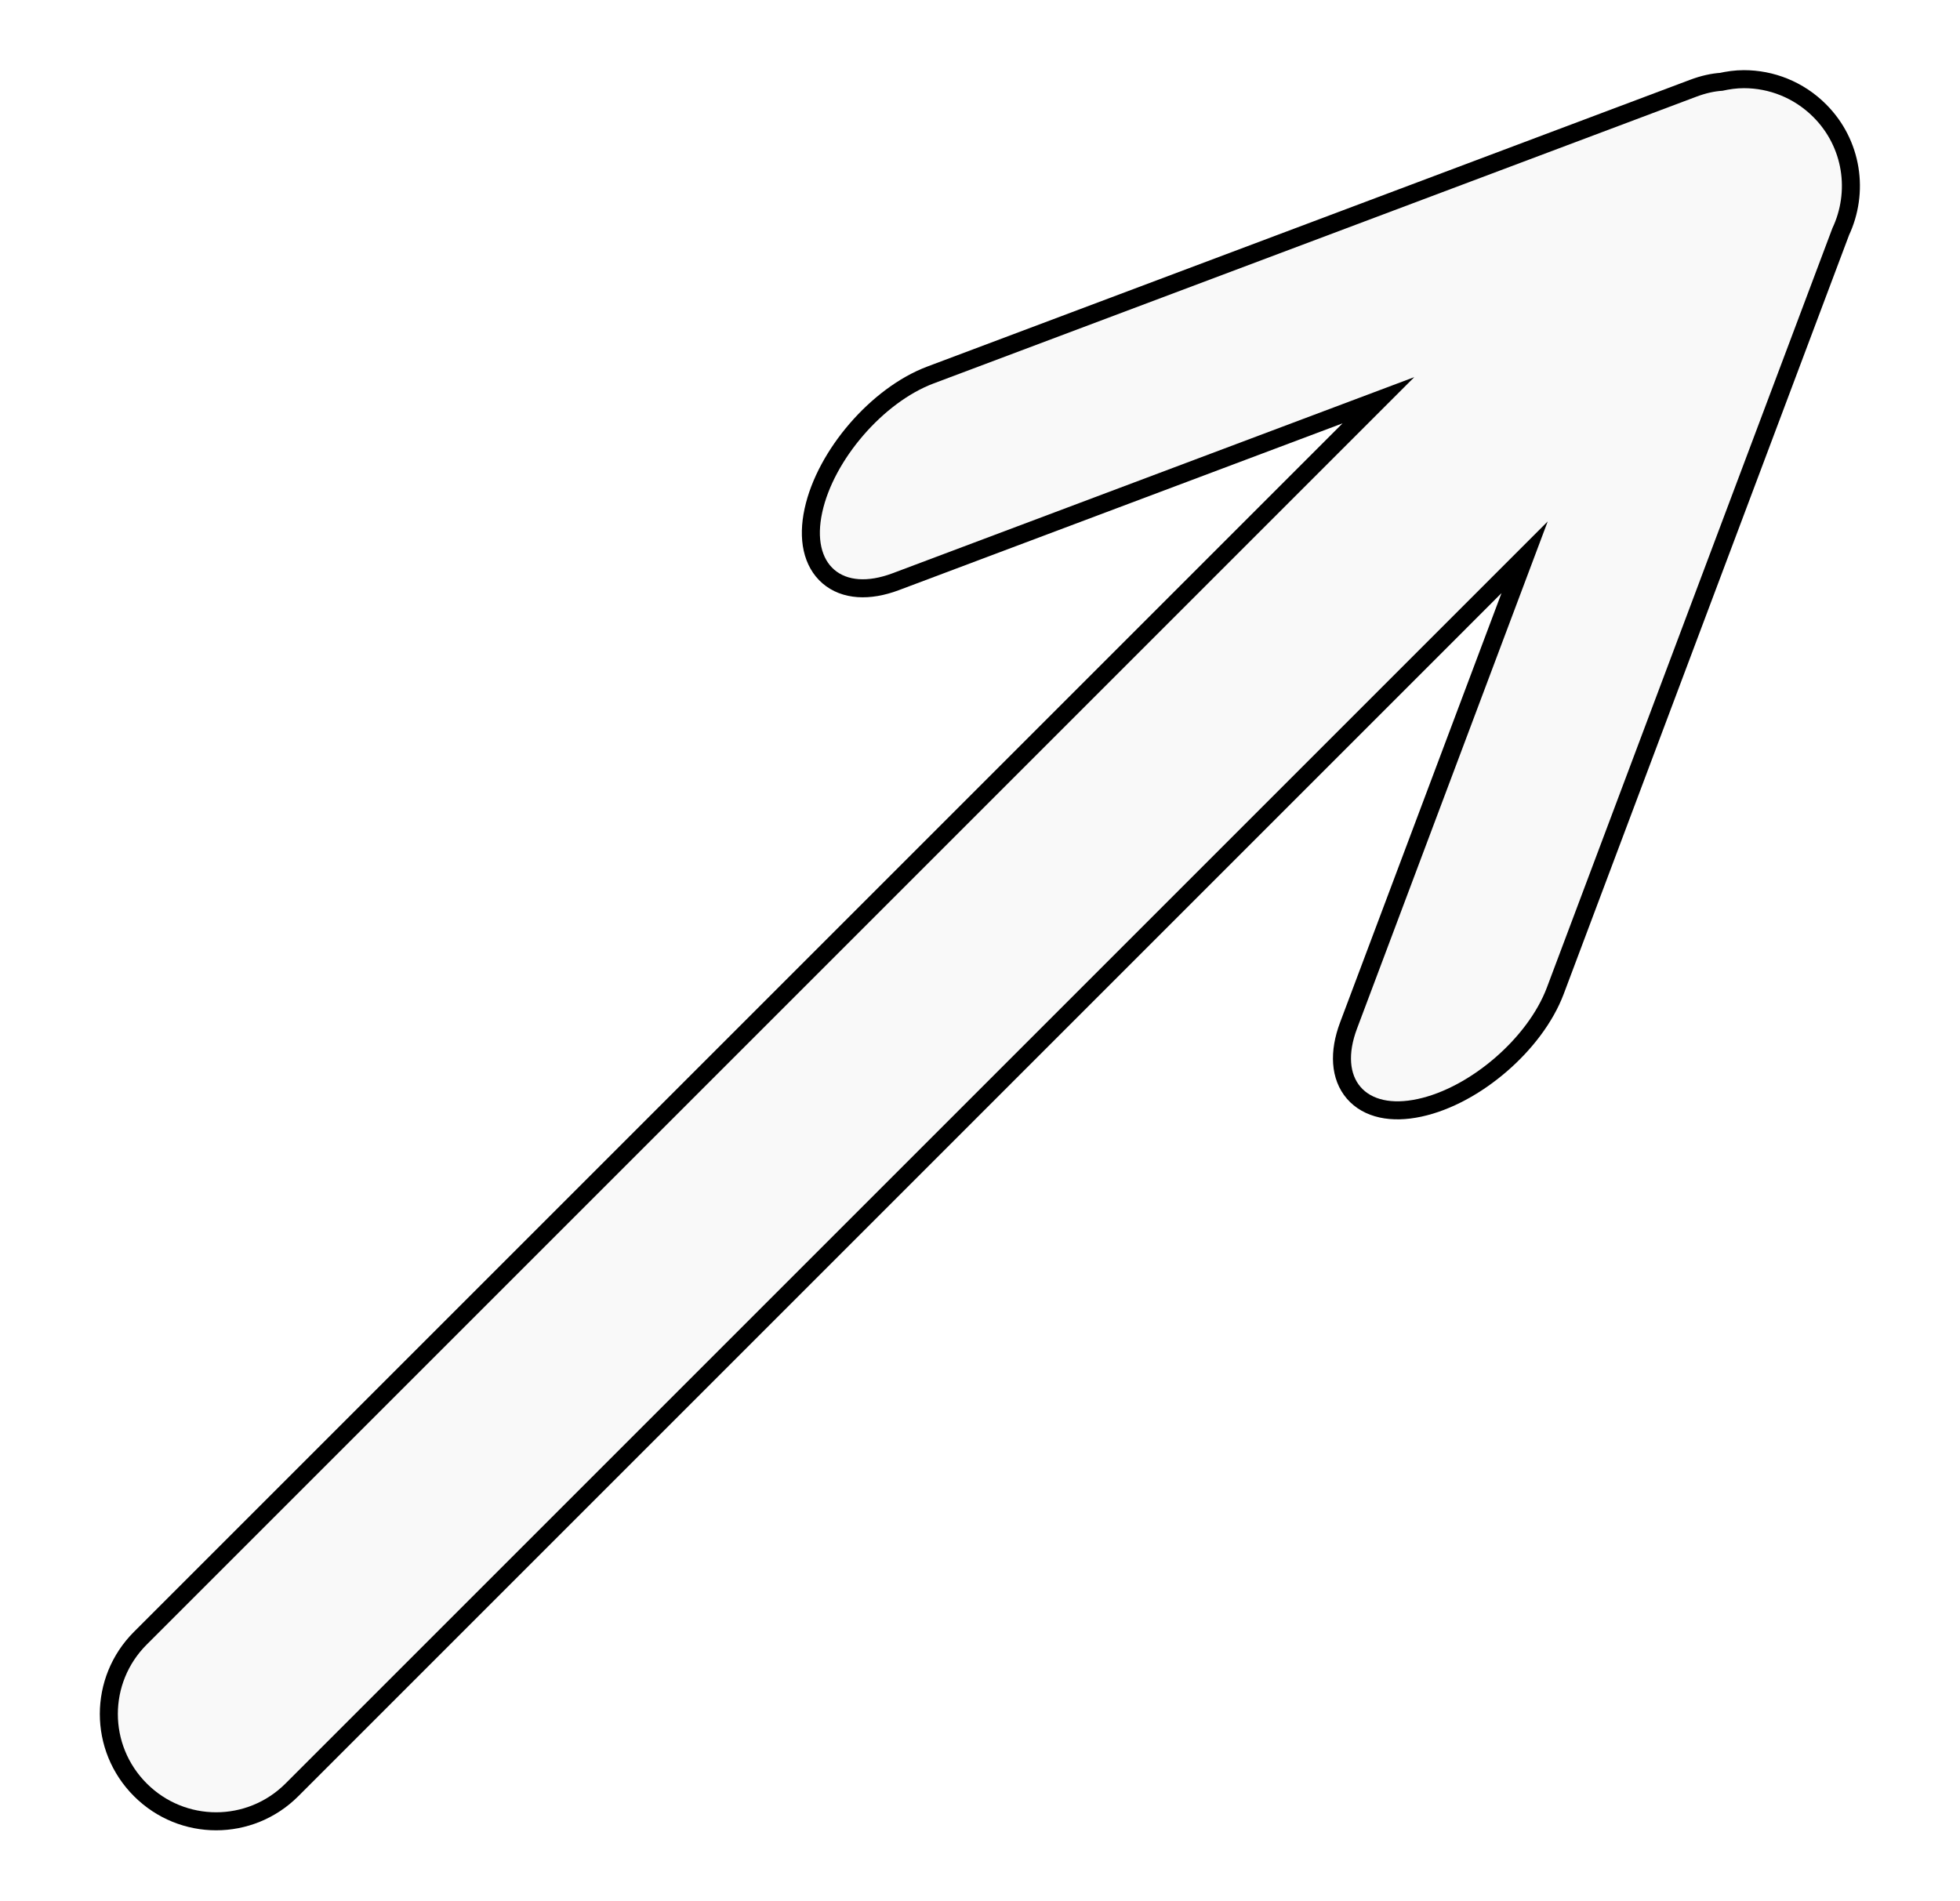
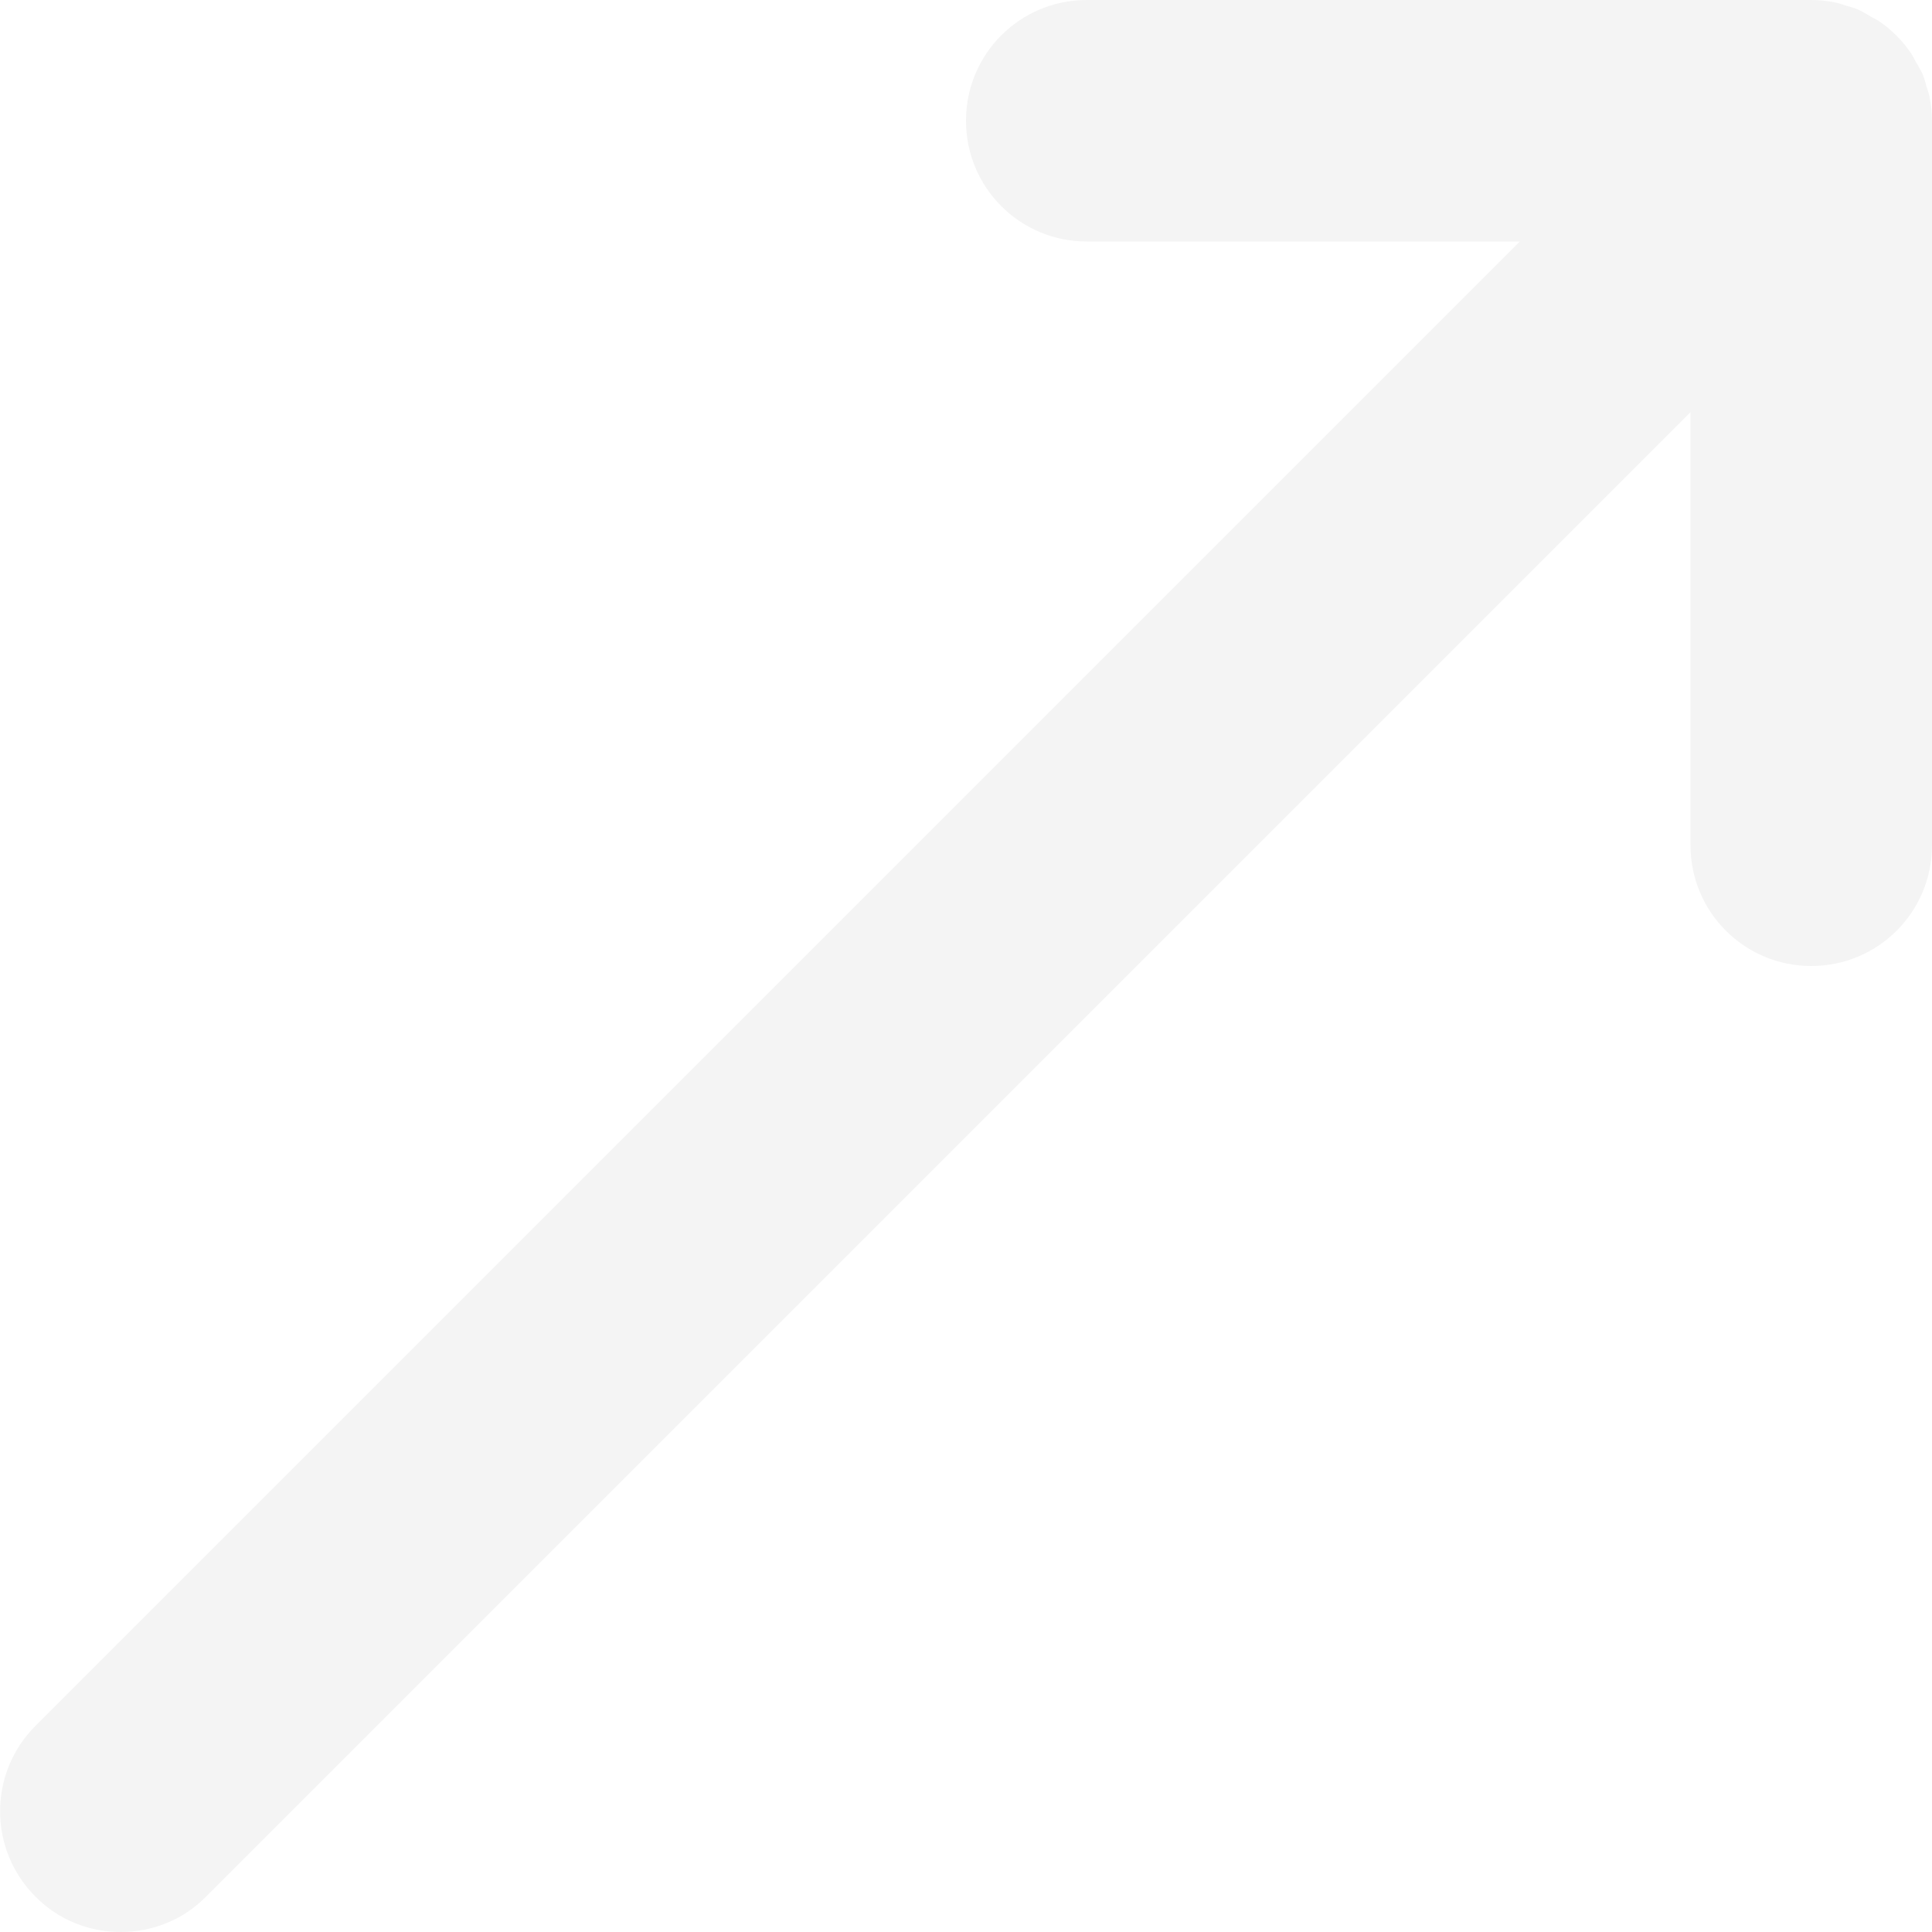
- <svg xmlns="http://www.w3.org/2000/svg" id="katman_2" data-name="katman 2" viewBox="0 0 434.99 421.82" version="1.1">
-   <defs id="defs4">
-     <style id="style2">
-       .cls-1 {
-         fill: #d3af94;
-       }
- 
-       .cls-1, .cls-2, .cls-3, .cls-4, .cls-5, .cls-6, .cls-7, .cls-8, .cls-9 {
-         stroke-width: 0px;
-       }
- 
-       .cls-2 {
-         fill: #f7a833;
-       }
- 
-       .cls-3 {
-         fill: #ee9828;
-       }
- 
-       .cls-4 {
-         fill: #1a2e34;
-       }
- 
-       .cls-5 {
-         fill: #e88916;
-       }
- 
-       .cls-6 {
-         fill: #c8a184;
-       }
- 
-       .cls-7 {
-         fill: #e0bea2;
-       }
- 
-       .cls-8 {
-         fill: #f2908b;
-       }
- 
-       .cls-9 {
-         fill: #2a4551;
-       }
-     </style>
-   </defs>
-   <path id="rect1" style="fill:#f9f9f9;fill-opacity:1;stroke:#000000;stroke-width:8;stroke-linecap:round;stroke-dasharray:none;stroke-opacity:1;paint-order:stroke fill markers" d="M 259.827 287.504 C 258.697 286.374 257.416 285.411 256.06 284.551 C 254.744 283.38 253.072 282.31 251.042 281.39 L 86.34 206.695 C 75.465 201.763 58.629 202.998 48.591 209.467 C 38.554 215.935 39.229 225.114 50.104 230.046 L 162.751 281.133 L -235.088 281.133 C -247.163 281.133 -256.884 290.855 -256.884 302.929 C -256.884 315.003 -247.164 324.724 -235.09 324.724 L 161.046 324.722 L 51.517 374.396 C 40.641 379.329 39.968 388.506 50.006 394.974 C 60.044 401.442 76.881 402.68 87.756 397.748 L 251.749 323.372 C 260.168 320.359 266.197 312.408 266.197 302.928 C 266.197 296.89 263.767 291.443 259.827 287.504 z " transform="rotate(-45)" />
+ <svg xmlns="http://www.w3.org/2000/svg" version="1.1" id="katman_1" x="0px" y="0px" viewBox="0 0 48 48" style="enable-background:new 0 0 48 48;" xml:space="preserve">
+   <style type="text/css">
+ 	.st0{fill:#F4F4F4;}
+ </style>
+   <path class="st0" d="M47.94,2.41c-0.02-0.09-0.05-0.18-0.08-0.27c-0.03-0.1-0.05-0.2-0.09-0.29c-0.05-0.11-0.11-0.21-0.17-0.31  c-0.04-0.07-0.07-0.14-0.11-0.2c-0.22-0.33-0.5-0.61-0.83-0.83c-0.06-0.04-0.14-0.07-0.2-0.11c-0.1-0.06-0.2-0.12-0.31-0.17  c-0.1-0.04-0.19-0.06-0.29-0.09c-0.09-0.03-0.17-0.06-0.27-0.08C45.39,0.02,45.2,0,45,0H27c-1.66,0-3,1.34-3,3c0,1.66,1.34,3,3,3  h10.76L0.88,42.88c-1.17,1.17-1.17,3.07,0,4.24C1.46,47.71,2.23,48,3,48s1.54-0.29,2.12-0.88L42,10.24V21c0,1.66,1.34,3,3,3  s3-1.34,3-3V3C48,2.8,47.98,2.61,47.94,2.41z" />
</svg>
